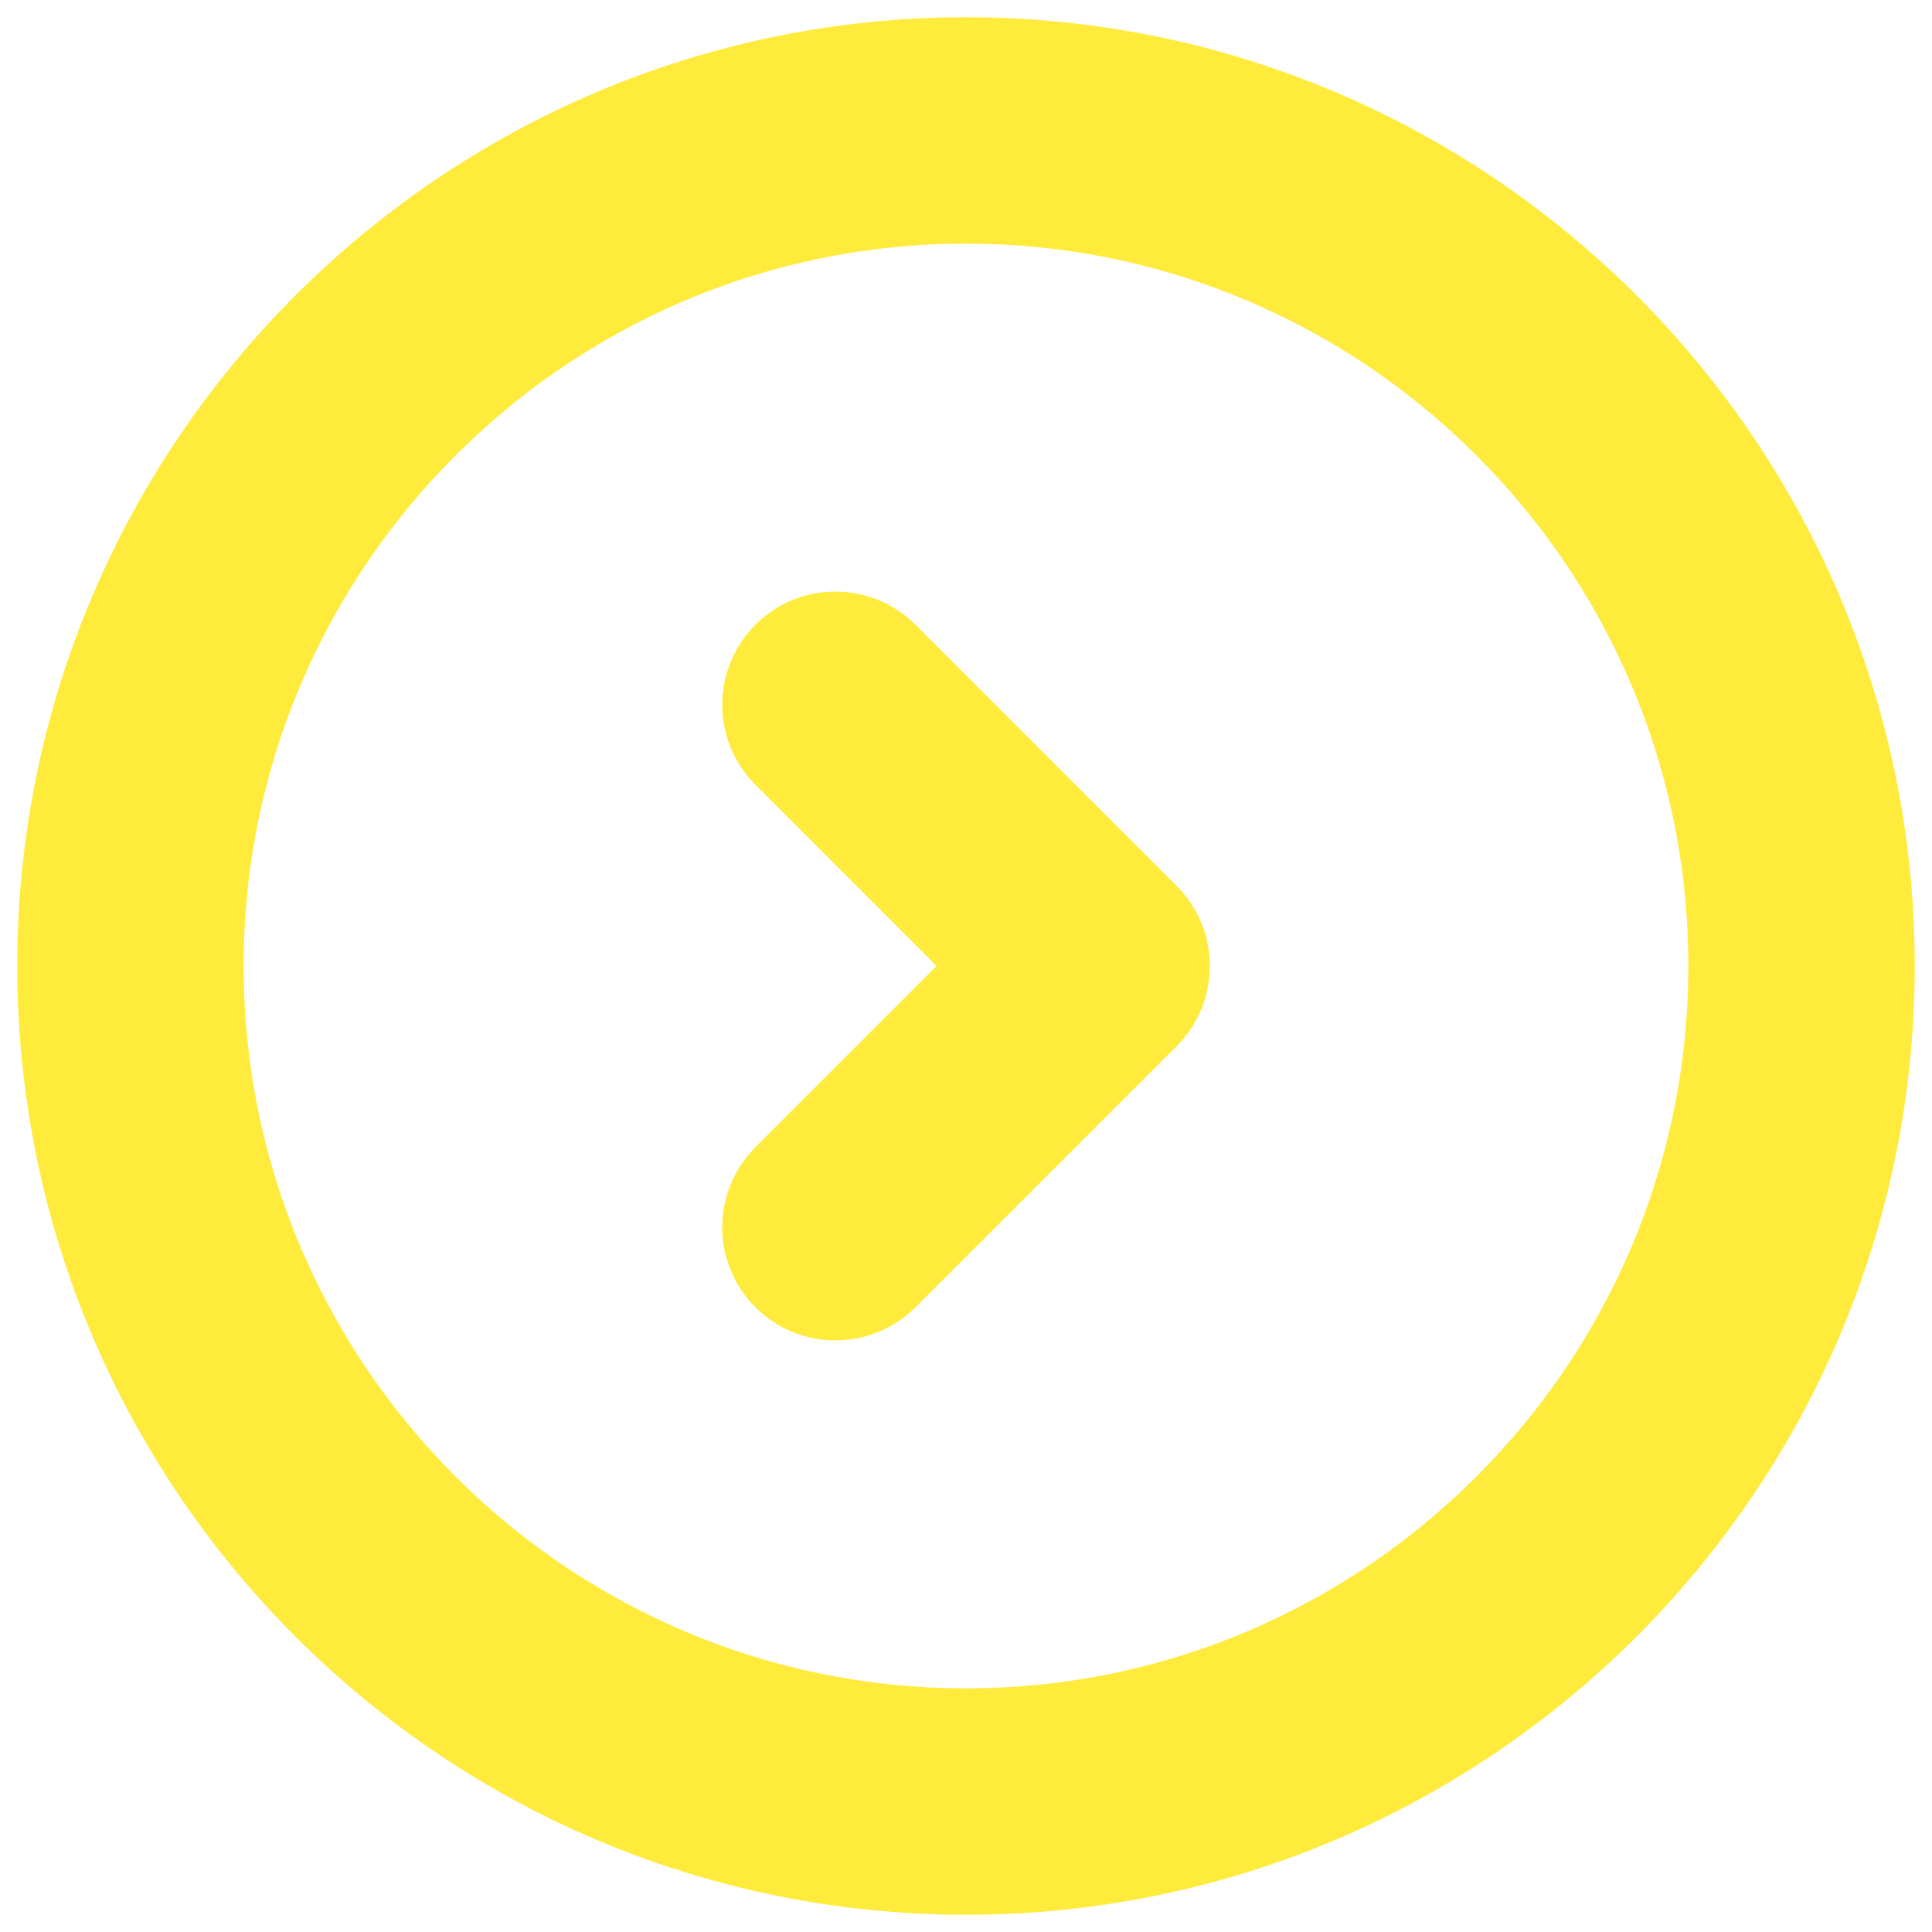
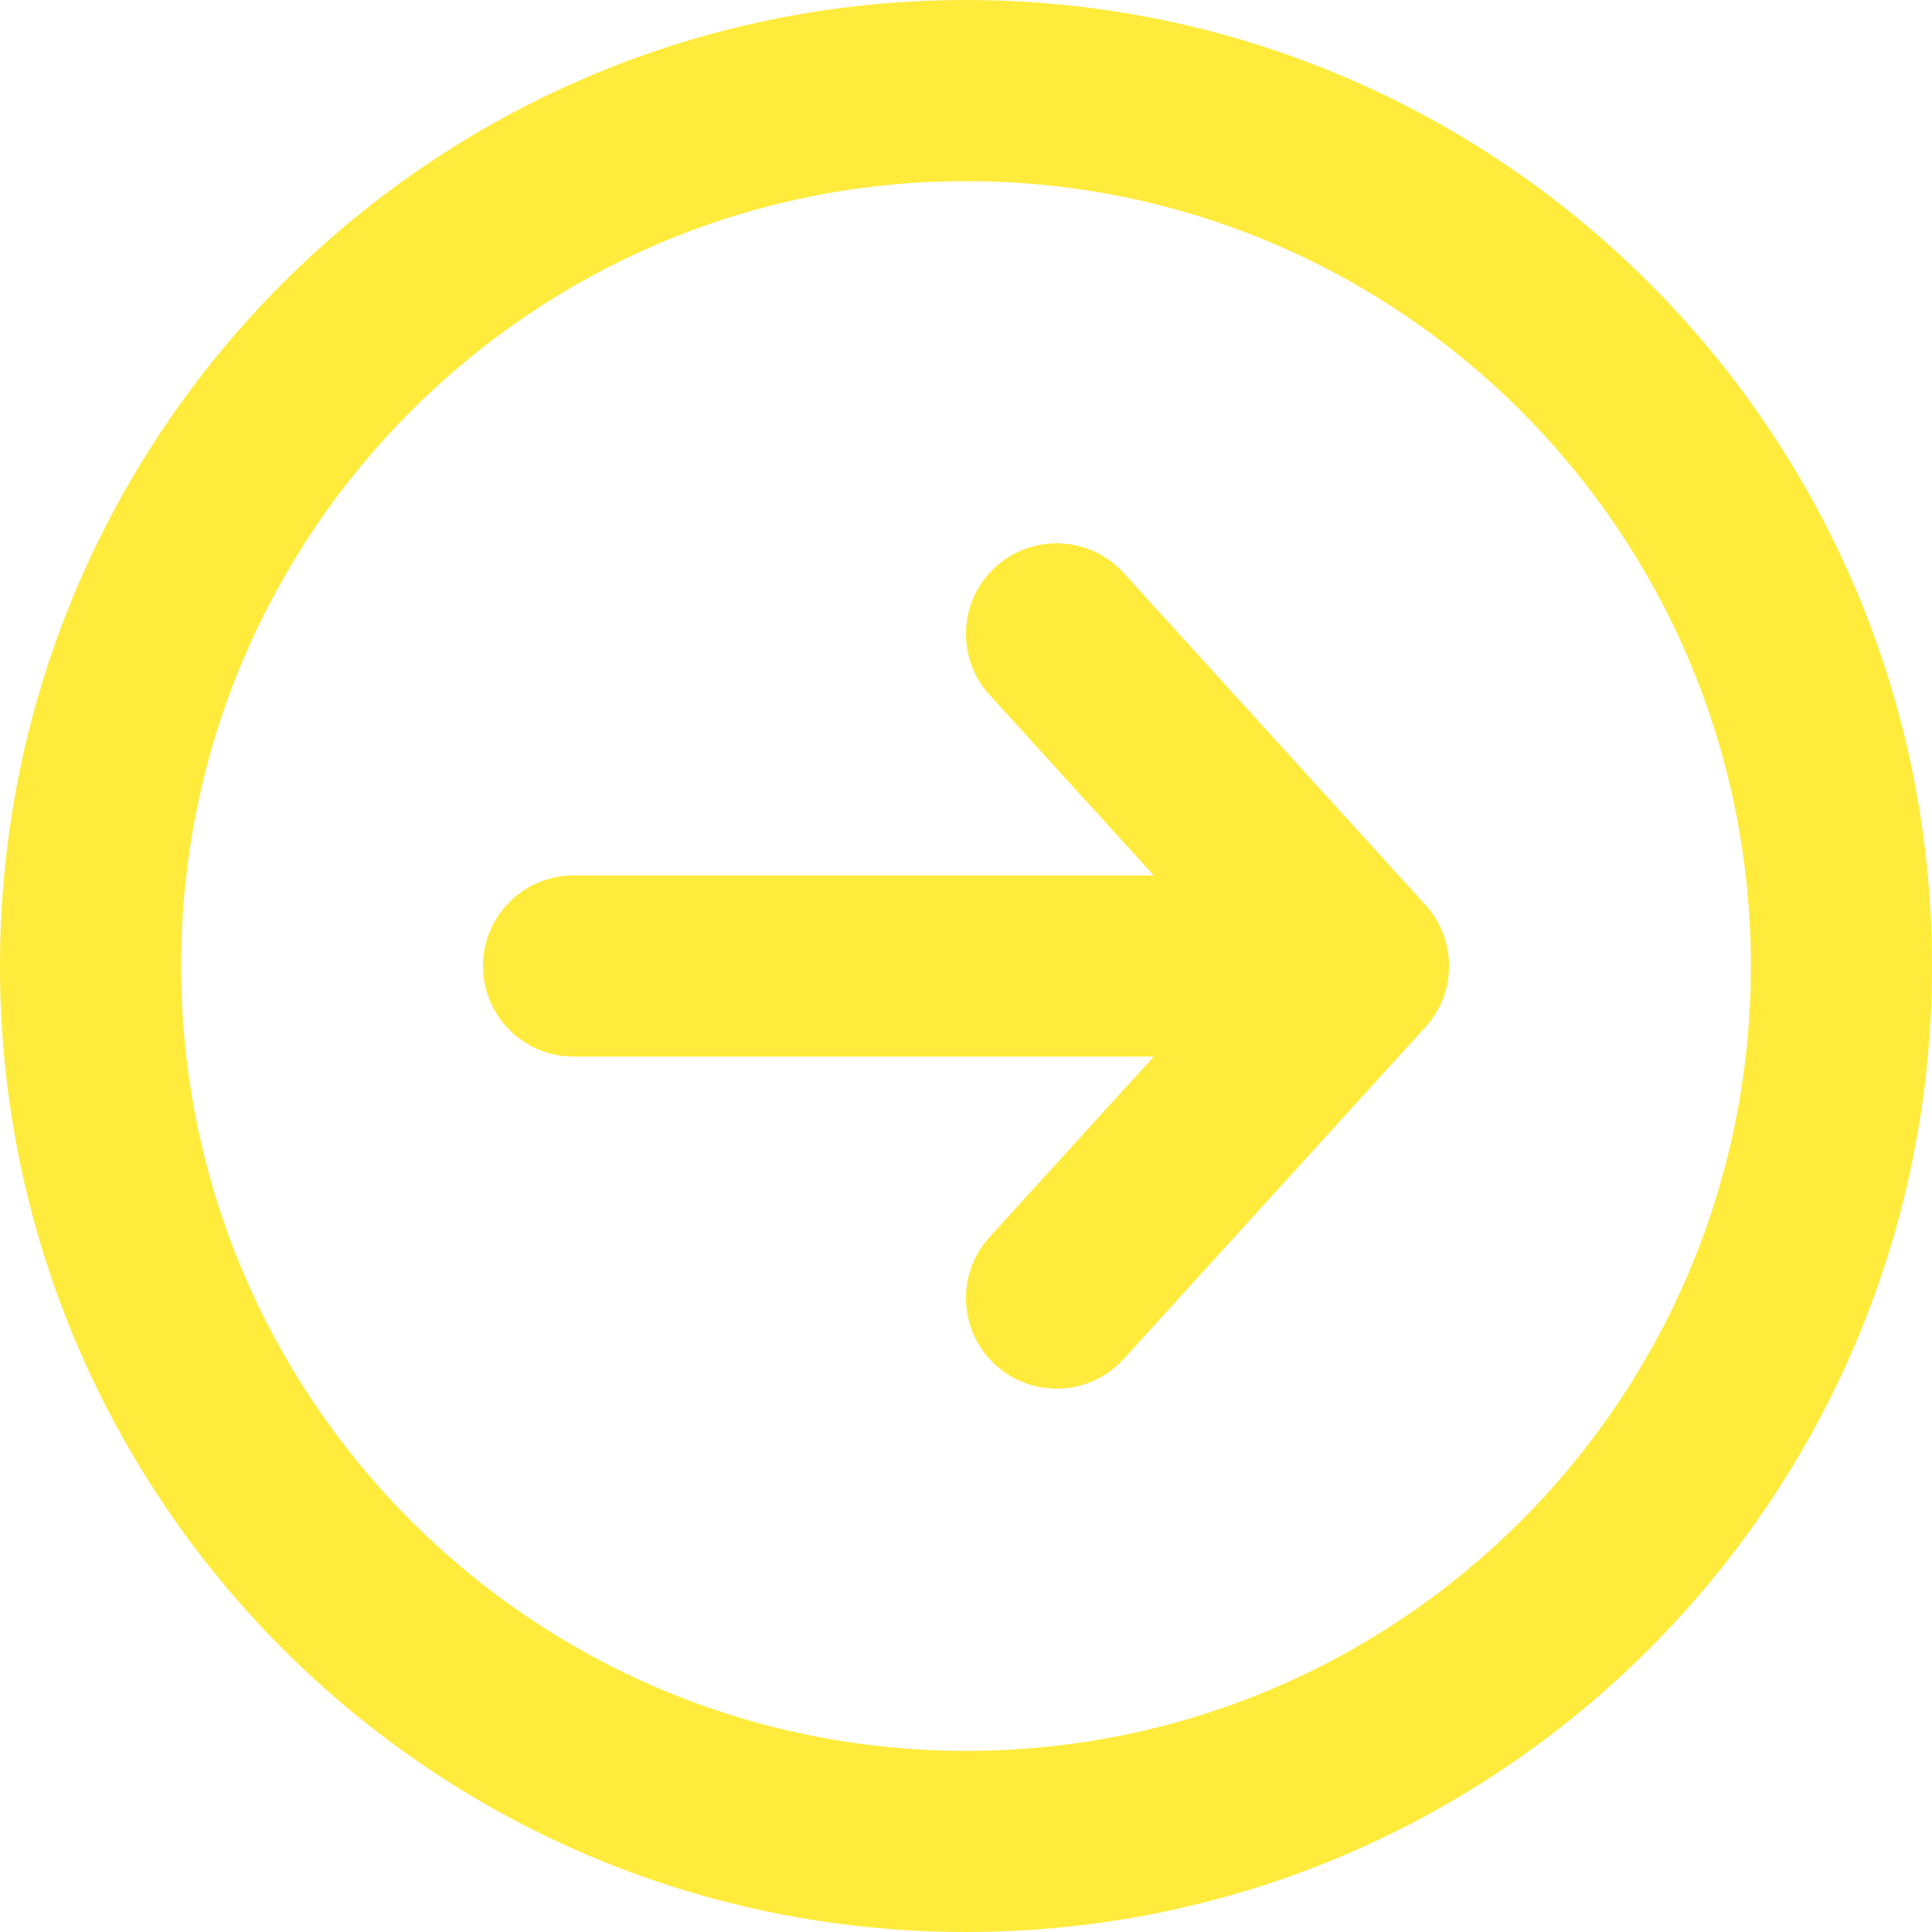
- <svg xmlns="http://www.w3.org/2000/svg" version="1.1" id="Layer_1" width="800px" height="800px" viewBox="-1.92 -1.92 35.84 35.84" enable-background="new 0 0 32 32" xml:space="preserve" fill="#FFEB3B" stroke="#FFEB3B" stroke-width="3.2">
+ <svg xmlns="http://www.w3.org/2000/svg" width="800px" height="800px" viewBox="0 0 16 16" fill="none">
  <g id="SVGRepo_bgCarrier" stroke-width="0" />
  <g id="SVGRepo_tracerCarrier" stroke-linecap="round" stroke-linejoin="round" />
  <g id="SVGRepo_iconCarrier">
-     <g>
-       <path fill="#ffeb3B" d="M16,32c8.822,0,16-7.178,16-16S24.822,0,16,0S0,7.178,0,16S7.178,32,16,32z M16,1c8.271,0,15,6.729,15,15 s-6.729,15-15,15S1,24.271,1,16S7.729,1,16,1z" />
-       <path fill="#ffeb3B" d="M13.224,21.2c0.098,0.098,0.226,0.146,0.354,0.146s0.256-0.049,0.354-0.146l4.846-4.846 c0.195-0.195,0.195-0.512,0-0.707L13.931,10.8c-0.195-0.195-0.512-0.195-0.707,0s-0.195,0.512,0,0.707L17.716,16l-4.492,4.493 C13.028,20.688,13.028,21.004,13.224,21.2z" />
+     <g fill="#FFEB3B">
+       <path d="M8.245 4.695a.75.75 0 00-.05 1.06l1.36 1.495H4.75a.75.75 0 000 1.5h4.805l-1.36 1.495a.75.75 0 001.11 1.01l2.5-2.75a.75.75 0 000-1.01l-2.5-2.75a.75.75 0 00-1.06-.05z" />
+       <path fill-rule="evenodd" d="M0 8a8 8 0 1116 0A8 8 0 010 8zm8-6.5a6.5 6.5 0 100 13 6.5 6.5 0 000-13z" clip-rule="evenodd" />
    </g>
  </g>
</svg>
